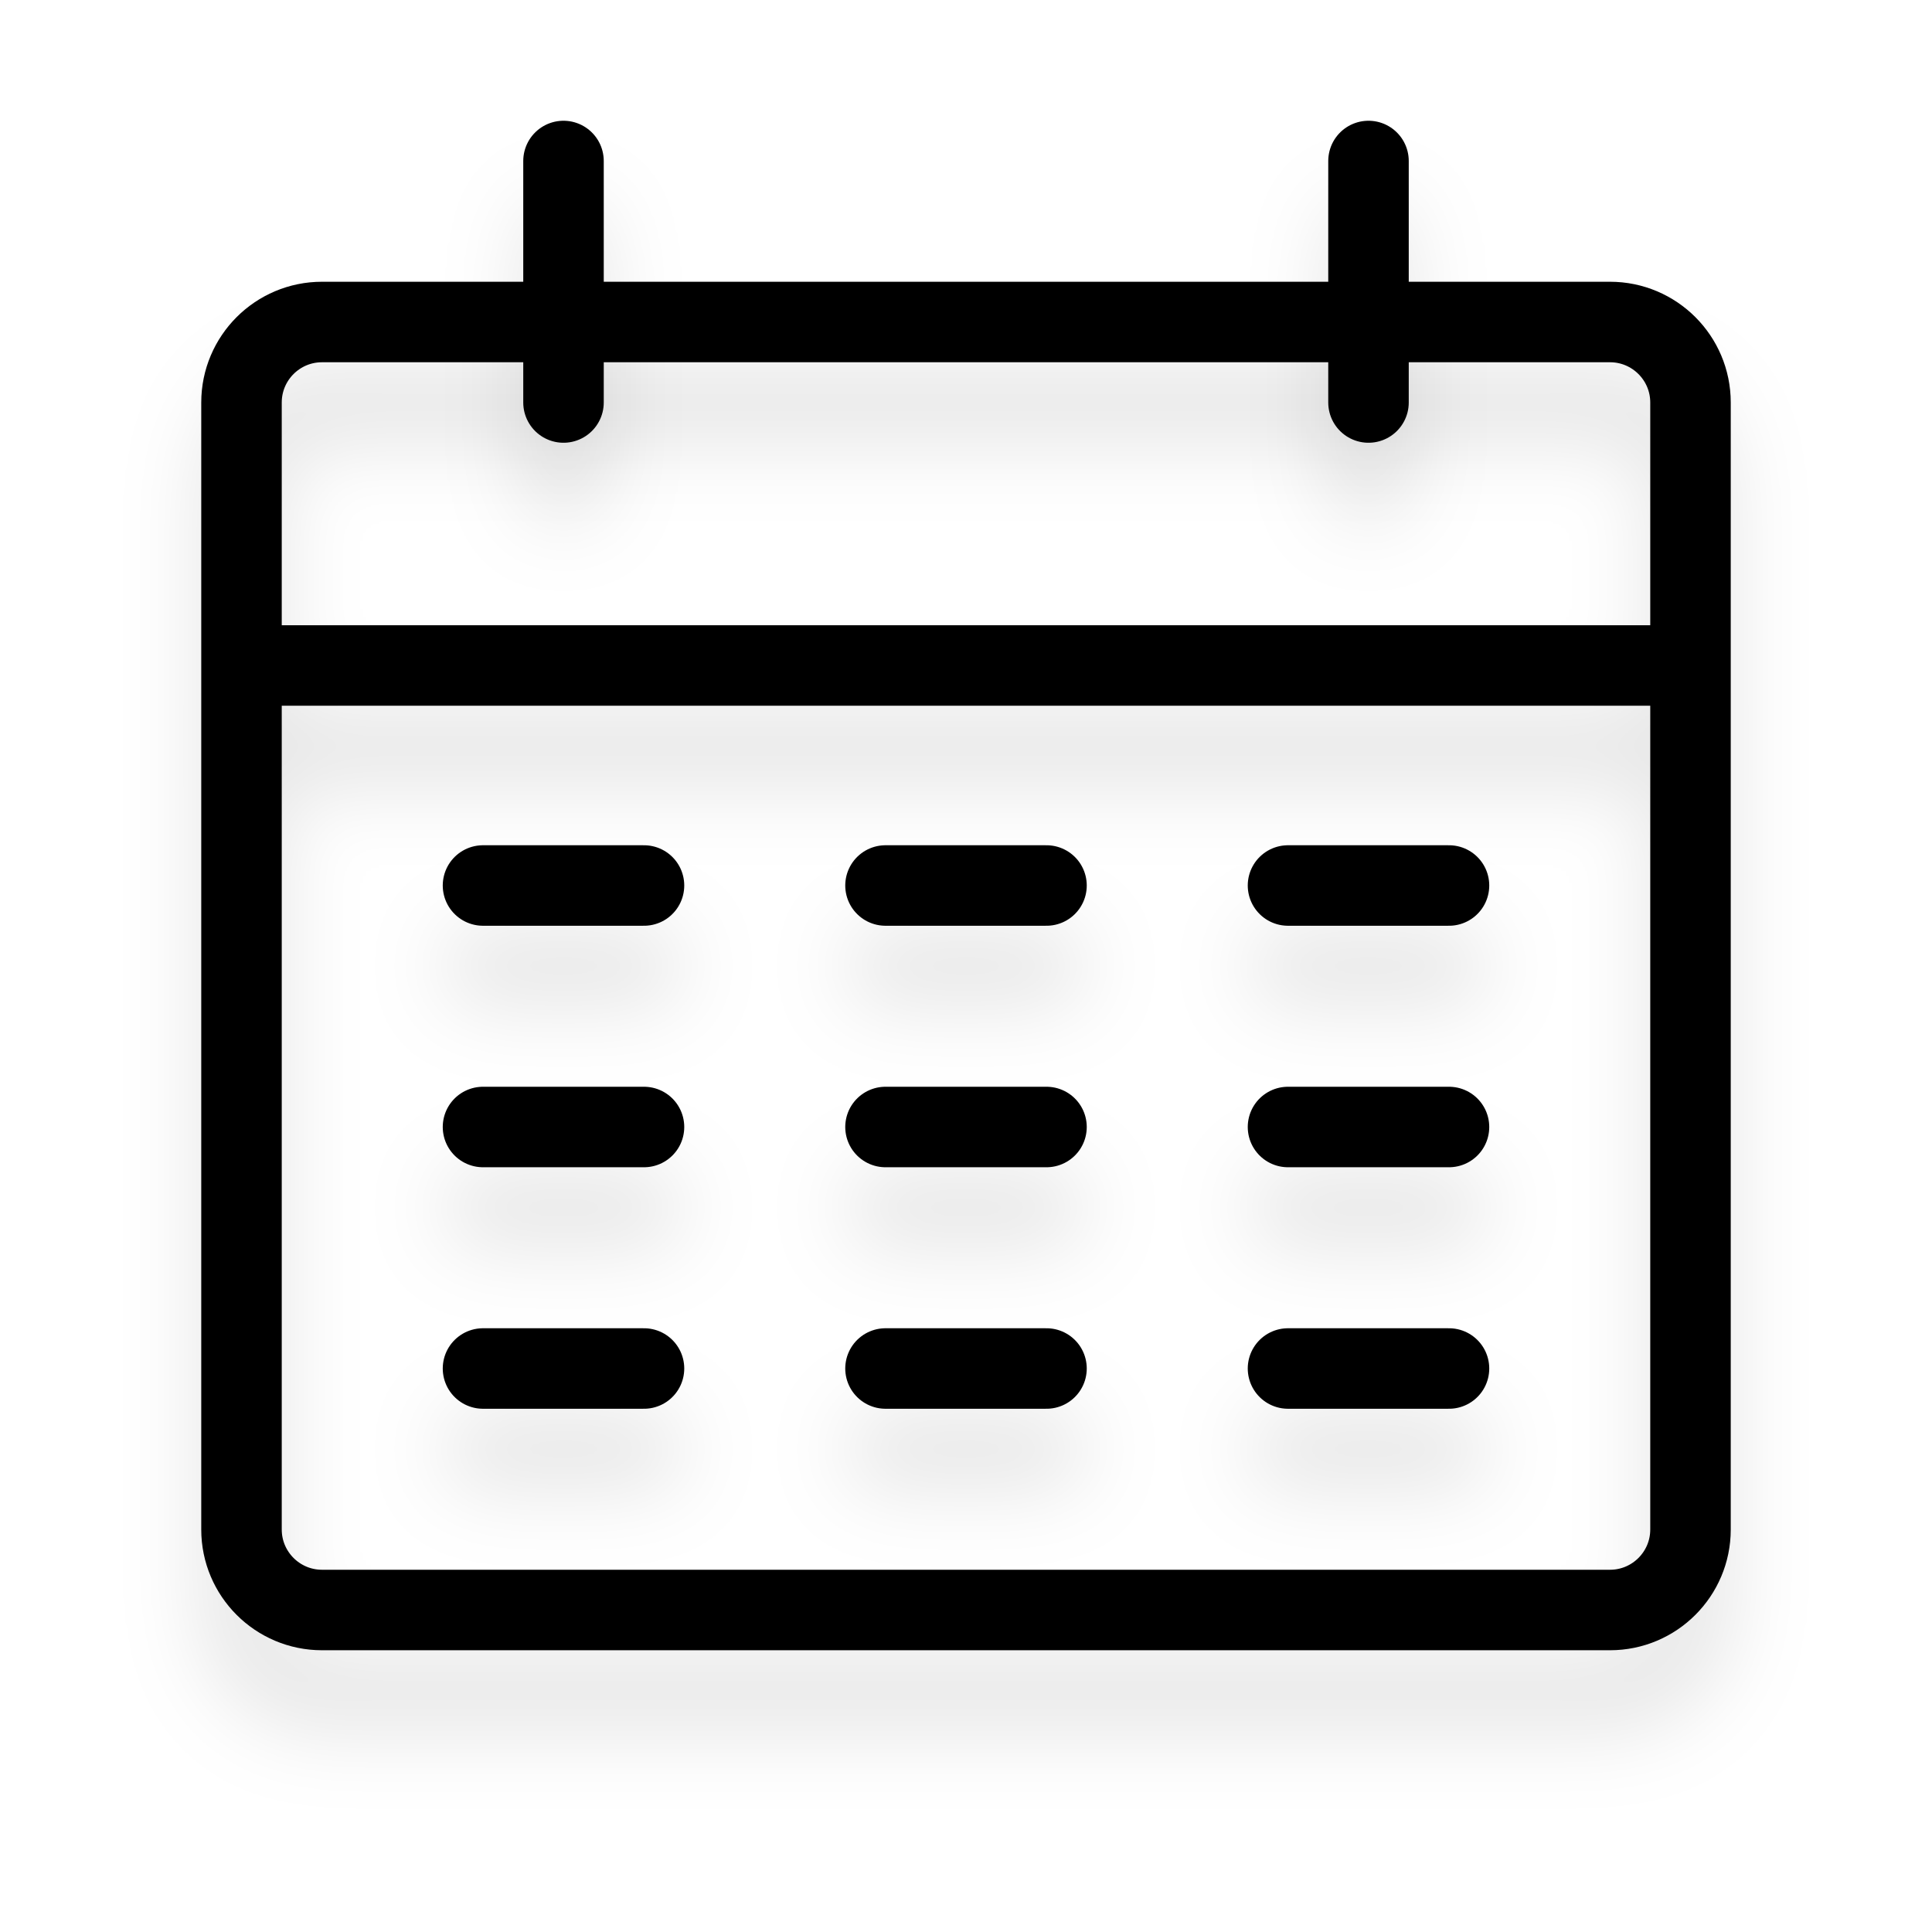
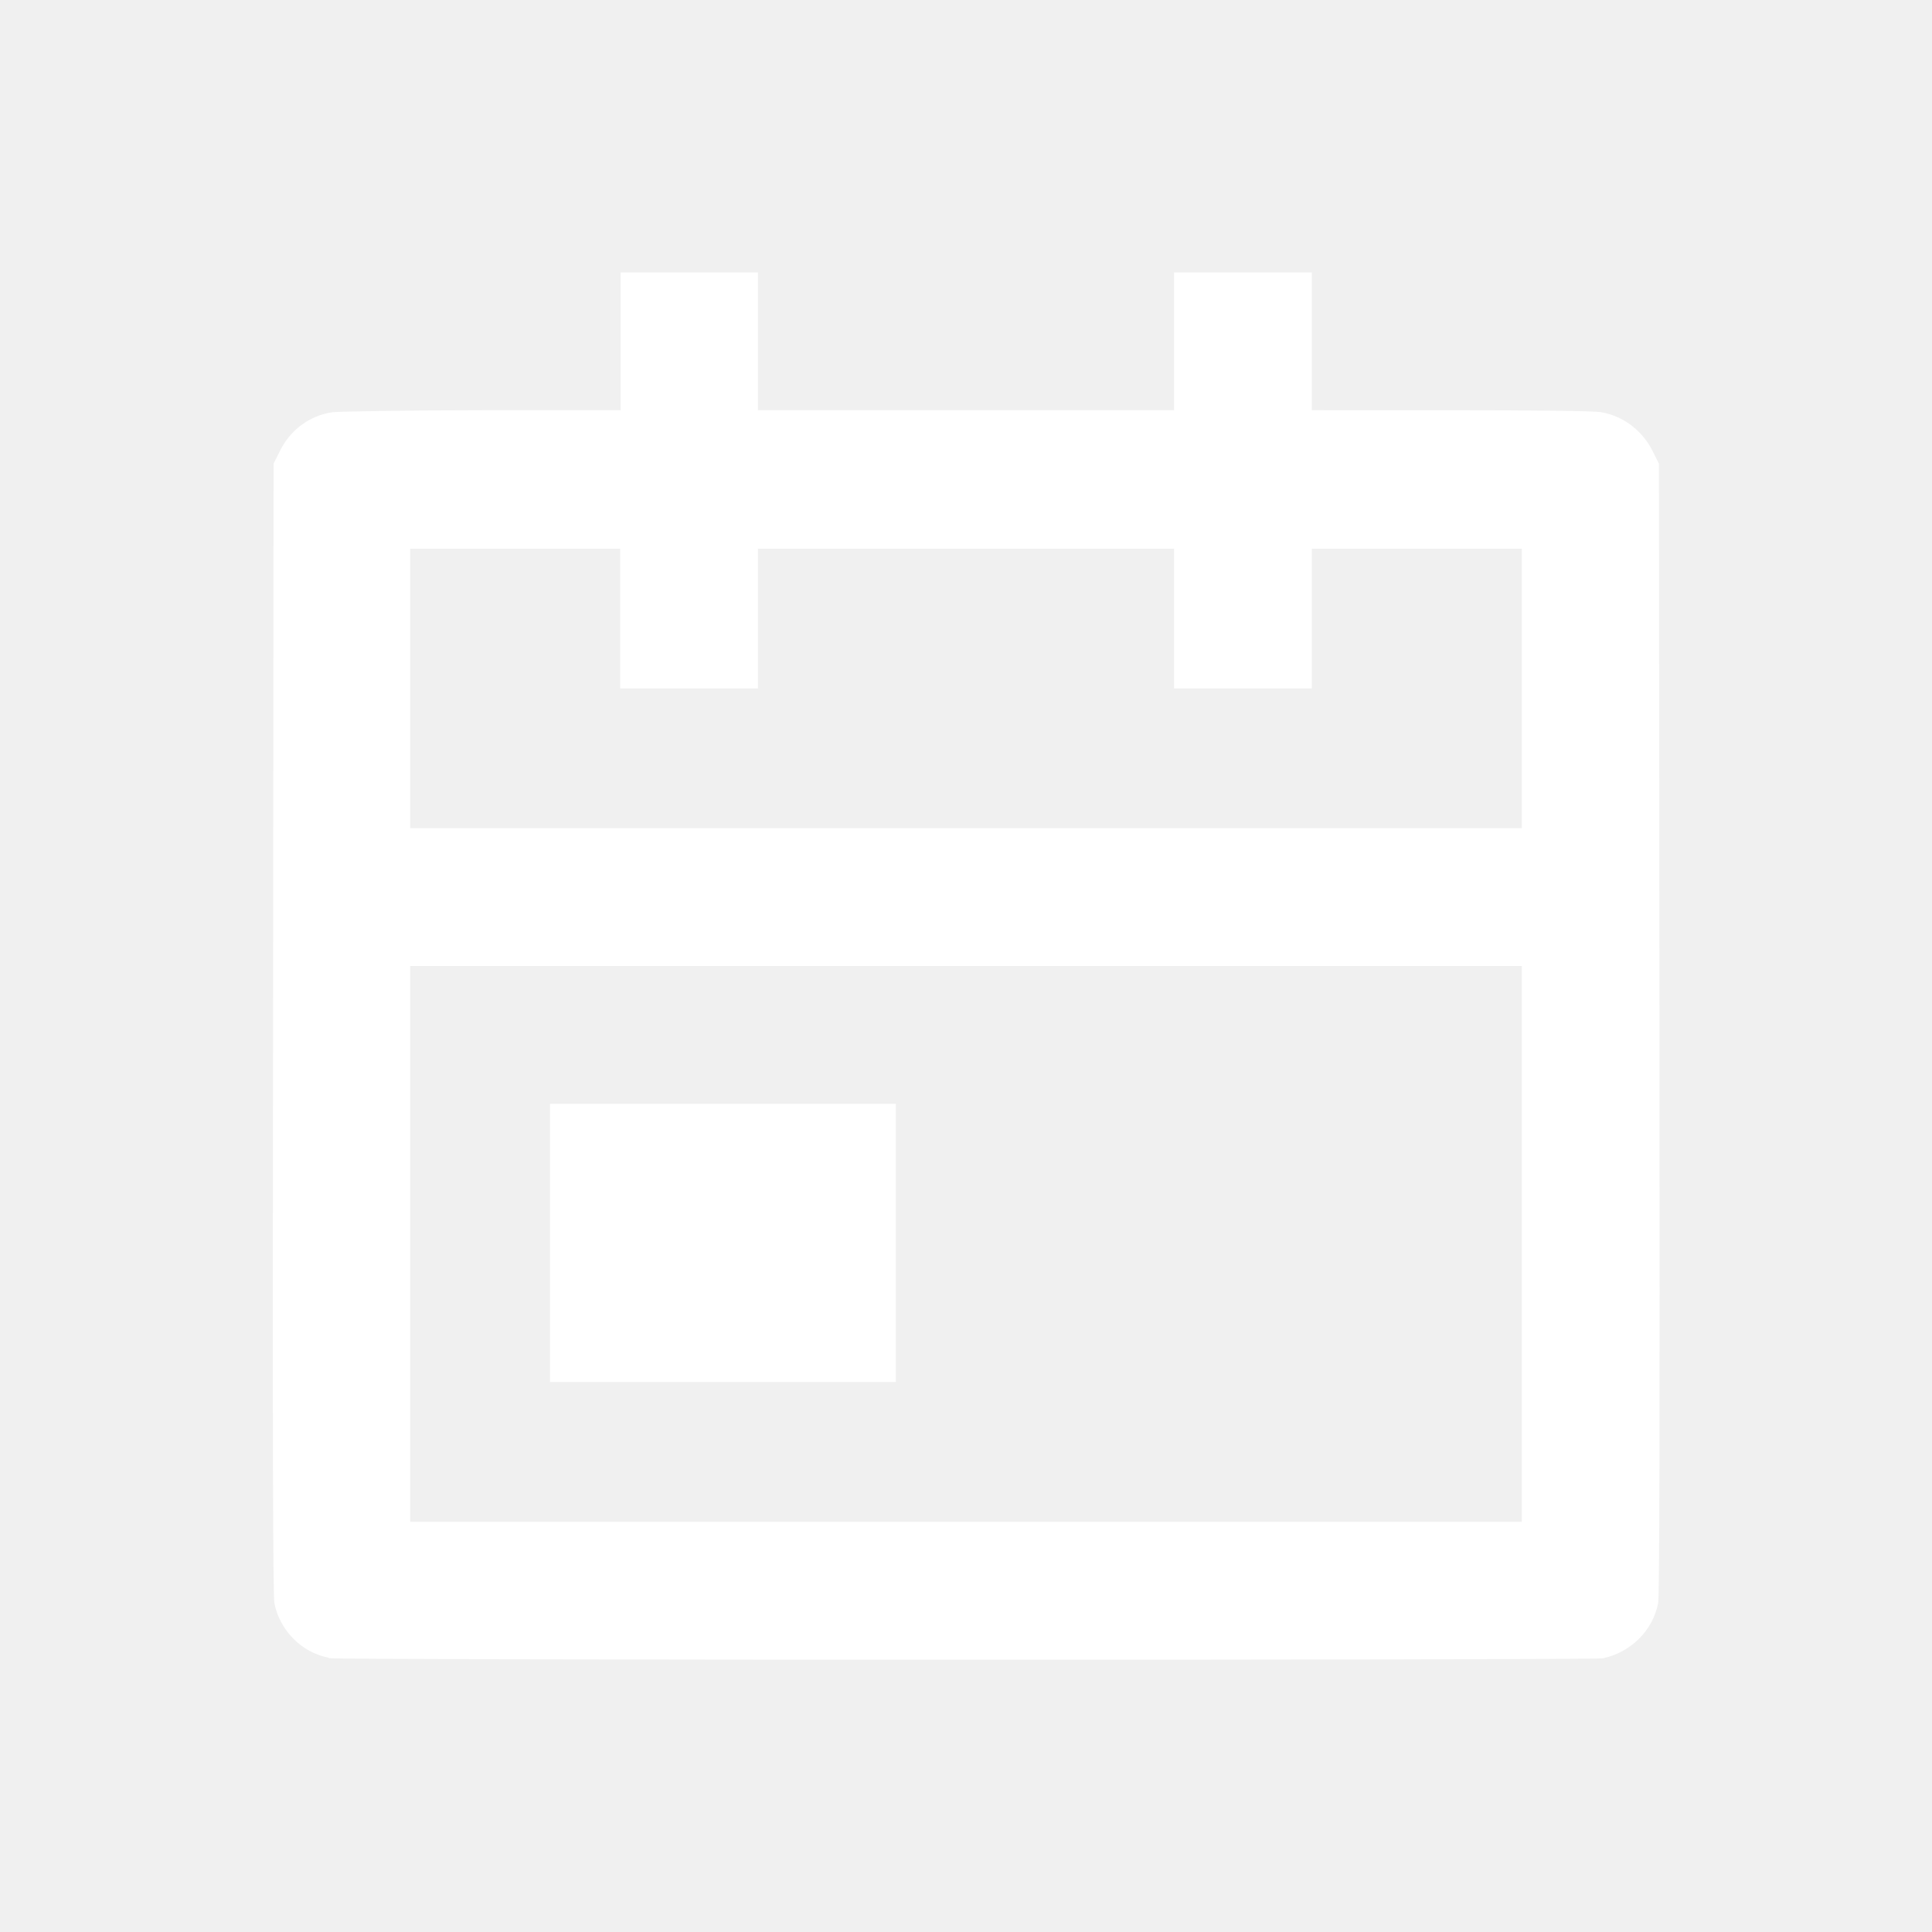
- <svg xmlns="http://www.w3.org/2000/svg" width="800px" height="800px" viewBox="0 0 24 24" fill="none">
-   <rect width="24" height="24" fill="white" />
-   <g filter="url(#filter0_d_15_268)">
-     <path d="M3 8.267V19C3 19.552 3.448 20 4 20H20C20.552 20 21 19.552 21 19V8.267M3 8.267V5C3 4.448 3.448 4 4 4H20C20.552 4 21 4.448 21 5V8.267M3 8.267H21" stroke="#000000" stroke-linejoin="round" />
-   </g>
-   <g filter="url(#filter1_d_15_268)">
-     <path d="M7 2V5" stroke="#000000" stroke-linecap="round" stroke-linejoin="round" />
-   </g>
-   <g filter="url(#filter2_d_15_268)">
-     <path d="M17 2V5" stroke="#000000" stroke-linecap="round" stroke-linejoin="round" />
-   </g>
-   <g filter="url(#filter3_d_15_268)">
-     <path d="M18 11H16" stroke="#000000" stroke-linecap="round" stroke-linejoin="round" />
-   </g>
-   <g filter="url(#filter4_d_15_268)">
-     <path d="M18 17H16" stroke="#000000" stroke-linecap="round" stroke-linejoin="round" />
-   </g>
-   <g filter="url(#filter5_d_15_268)">
-     <path d="M13 11H11" stroke="#000000" stroke-linecap="round" stroke-linejoin="round" />
-   </g>
-   <g filter="url(#filter6_d_15_268)">
-     <path d="M13 17H11" stroke="#000000" stroke-linecap="round" stroke-linejoin="round" />
-   </g>
-   <g filter="url(#filter7_d_15_268)">
-     <path d="M8 11H6" stroke="#000000" stroke-linecap="round" stroke-linejoin="round" />
-   </g>
-   <g filter="url(#filter8_d_15_268)">
-     <path d="M8 17H6" stroke="#000000" stroke-linecap="round" stroke-linejoin="round" />
-   </g>
-   <g filter="url(#filter9_d_15_268)">
-     <path d="M18 14H16" stroke="#000000" stroke-linecap="round" stroke-linejoin="round" />
-   </g>
-   <g filter="url(#filter10_d_15_268)">
-     <path d="M13 14H11" stroke="#000000" stroke-linecap="round" stroke-linejoin="round" />
-   </g>
-   <g filter="url(#filter11_d_15_268)">
-     <path d="M8 14H6" stroke="#000000" stroke-linecap="round" stroke-linejoin="round" />
-   </g>
-   <defs>
+ <svg xmlns="http://www.w3.org/2000/svg" width="100" height="100" viewBox="0 0 3 3" fill="none" version="1.1" id="svg234">
+   <defs id="defs232">
    <filter id="filter0_d_15_268" x="1.5" y="3.5" width="21" height="19" filterUnits="userSpaceOnUse" color-interpolation-filters="sRGB">
-       <feFlood flood-opacity="0" result="BackgroundImageFix" />
-       <feColorMatrix in="SourceAlpha" type="matrix" values="0 0 0 0 0 0 0 0 0 0 0 0 0 0 0 0 0 0 127 0" result="hardAlpha" />
-       <feOffset dy="1" />
-       <feGaussianBlur stdDeviation="0.5" />
-       <feColorMatrix type="matrix" values="0 0 0 0 0 0 0 0 0 0 0 0 0 0 0 0 0 0 0.1 0" />
-       <feBlend mode="normal" in2="BackgroundImageFix" result="effect1_dropShadow_15_268" />
-       <feBlend mode="normal" in="SourceGraphic" in2="effect1_dropShadow_15_268" result="shape" />
+       <feFlood flood-opacity="0" result="BackgroundImageFix" id="feFlood52" />
+       <feColorMatrix in="SourceAlpha" type="matrix" values="0 0 0 0 0 0 0 0 0 0 0 0 0 0 0 0 0 0 127 0" result="hardAlpha" id="feColorMatrix54" />
+       <feOffset dy="1" id="feOffset56" />
+       <feGaussianBlur stdDeviation="0.5" id="feGaussianBlur58" />
+       <feColorMatrix type="matrix" values="0 0 0 0 0 0 0 0 0 0 0 0 0 0 0 0 0 0 0.1 0" id="feColorMatrix60" />
+       <feBlend mode="normal" in2="BackgroundImageFix" result="effect1_dropShadow_15_268" id="feBlend62" />
+       <feBlend mode="normal" in="SourceGraphic" in2="effect1_dropShadow_15_268" result="shape" id="feBlend64" />
    </filter>
    <filter id="filter1_d_15_268" x="5.5" y="1.5" width="3" height="6" filterUnits="userSpaceOnUse" color-interpolation-filters="sRGB">
-       <feFlood flood-opacity="0" result="BackgroundImageFix" />
-       <feColorMatrix in="SourceAlpha" type="matrix" values="0 0 0 0 0 0 0 0 0 0 0 0 0 0 0 0 0 0 127 0" result="hardAlpha" />
-       <feOffset dy="1" />
-       <feGaussianBlur stdDeviation="0.5" />
-       <feColorMatrix type="matrix" values="0 0 0 0 0 0 0 0 0 0 0 0 0 0 0 0 0 0 0.1 0" />
-       <feBlend mode="normal" in2="BackgroundImageFix" result="effect1_dropShadow_15_268" />
-       <feBlend mode="normal" in="SourceGraphic" in2="effect1_dropShadow_15_268" result="shape" />
+       <feFlood flood-opacity="0" result="BackgroundImageFix" id="feFlood67" />
+       <feColorMatrix in="SourceAlpha" type="matrix" values="0 0 0 0 0 0 0 0 0 0 0 0 0 0 0 0 0 0 127 0" result="hardAlpha" id="feColorMatrix69" />
+       <feOffset dy="1" id="feOffset71" />
+       <feGaussianBlur stdDeviation="0.5" id="feGaussianBlur73" />
+       <feColorMatrix type="matrix" values="0 0 0 0 0 0 0 0 0 0 0 0 0 0 0 0 0 0 0.1 0" id="feColorMatrix75" />
+       <feBlend mode="normal" in2="BackgroundImageFix" result="effect1_dropShadow_15_268" id="feBlend77" />
+       <feBlend mode="normal" in="SourceGraphic" in2="effect1_dropShadow_15_268" result="shape" id="feBlend79" />
    </filter>
    <filter id="filter2_d_15_268" x="15.5" y="1.5" width="3" height="6" filterUnits="userSpaceOnUse" color-interpolation-filters="sRGB">
-       <feFlood flood-opacity="0" result="BackgroundImageFix" />
-       <feColorMatrix in="SourceAlpha" type="matrix" values="0 0 0 0 0 0 0 0 0 0 0 0 0 0 0 0 0 0 127 0" result="hardAlpha" />
-       <feOffset dy="1" />
-       <feGaussianBlur stdDeviation="0.5" />
-       <feColorMatrix type="matrix" values="0 0 0 0 0 0 0 0 0 0 0 0 0 0 0 0 0 0 0.1 0" />
-       <feBlend mode="normal" in2="BackgroundImageFix" result="effect1_dropShadow_15_268" />
-       <feBlend mode="normal" in="SourceGraphic" in2="effect1_dropShadow_15_268" result="shape" />
+       <feFlood flood-opacity="0" result="BackgroundImageFix" id="feFlood82" />
+       <feColorMatrix in="SourceAlpha" type="matrix" values="0 0 0 0 0 0 0 0 0 0 0 0 0 0 0 0 0 0 127 0" result="hardAlpha" id="feColorMatrix84" />
+       <feOffset dy="1" id="feOffset86" />
+       <feGaussianBlur stdDeviation="0.5" id="feGaussianBlur88" />
+       <feColorMatrix type="matrix" values="0 0 0 0 0 0 0 0 0 0 0 0 0 0 0 0 0 0 0.1 0" id="feColorMatrix90" />
+       <feBlend mode="normal" in2="BackgroundImageFix" result="effect1_dropShadow_15_268" id="feBlend92" />
+       <feBlend mode="normal" in="SourceGraphic" in2="effect1_dropShadow_15_268" result="shape" id="feBlend94" />
    </filter>
    <filter id="filter3_d_15_268" x="14.5" y="10.5" width="5" height="3" filterUnits="userSpaceOnUse" color-interpolation-filters="sRGB">
-       <feFlood flood-opacity="0" result="BackgroundImageFix" />
-       <feColorMatrix in="SourceAlpha" type="matrix" values="0 0 0 0 0 0 0 0 0 0 0 0 0 0 0 0 0 0 127 0" result="hardAlpha" />
-       <feOffset dy="1" />
-       <feGaussianBlur stdDeviation="0.5" />
-       <feColorMatrix type="matrix" values="0 0 0 0 0 0 0 0 0 0 0 0 0 0 0 0 0 0 0.1 0" />
-       <feBlend mode="normal" in2="BackgroundImageFix" result="effect1_dropShadow_15_268" />
-       <feBlend mode="normal" in="SourceGraphic" in2="effect1_dropShadow_15_268" result="shape" />
+       <feFlood flood-opacity="0" result="BackgroundImageFix" id="feFlood97" />
+       <feColorMatrix in="SourceAlpha" type="matrix" values="0 0 0 0 0 0 0 0 0 0 0 0 0 0 0 0 0 0 127 0" result="hardAlpha" id="feColorMatrix99" />
+       <feOffset dy="1" id="feOffset101" />
+       <feGaussianBlur stdDeviation="0.5" id="feGaussianBlur103" />
+       <feColorMatrix type="matrix" values="0 0 0 0 0 0 0 0 0 0 0 0 0 0 0 0 0 0 0.1 0" id="feColorMatrix105" />
+       <feBlend mode="normal" in2="BackgroundImageFix" result="effect1_dropShadow_15_268" id="feBlend107" />
+       <feBlend mode="normal" in="SourceGraphic" in2="effect1_dropShadow_15_268" result="shape" id="feBlend109" />
    </filter>
    <filter id="filter4_d_15_268" x="14.5" y="16.5" width="5" height="3" filterUnits="userSpaceOnUse" color-interpolation-filters="sRGB">
-       <feFlood flood-opacity="0" result="BackgroundImageFix" />
-       <feColorMatrix in="SourceAlpha" type="matrix" values="0 0 0 0 0 0 0 0 0 0 0 0 0 0 0 0 0 0 127 0" result="hardAlpha" />
-       <feOffset dy="1" />
-       <feGaussianBlur stdDeviation="0.5" />
-       <feColorMatrix type="matrix" values="0 0 0 0 0 0 0 0 0 0 0 0 0 0 0 0 0 0 0.1 0" />
-       <feBlend mode="normal" in2="BackgroundImageFix" result="effect1_dropShadow_15_268" />
-       <feBlend mode="normal" in="SourceGraphic" in2="effect1_dropShadow_15_268" result="shape" />
+       <feFlood flood-opacity="0" result="BackgroundImageFix" id="feFlood112" />
+       <feColorMatrix in="SourceAlpha" type="matrix" values="0 0 0 0 0 0 0 0 0 0 0 0 0 0 0 0 0 0 127 0" result="hardAlpha" id="feColorMatrix114" />
+       <feOffset dy="1" id="feOffset116" />
+       <feGaussianBlur stdDeviation="0.5" id="feGaussianBlur118" />
+       <feColorMatrix type="matrix" values="0 0 0 0 0 0 0 0 0 0 0 0 0 0 0 0 0 0 0.1 0" id="feColorMatrix120" />
+       <feBlend mode="normal" in2="BackgroundImageFix" result="effect1_dropShadow_15_268" id="feBlend122" />
+       <feBlend mode="normal" in="SourceGraphic" in2="effect1_dropShadow_15_268" result="shape" id="feBlend124" />
    </filter>
    <filter id="filter5_d_15_268" x="9.5" y="10.5" width="5" height="3" filterUnits="userSpaceOnUse" color-interpolation-filters="sRGB">
-       <feFlood flood-opacity="0" result="BackgroundImageFix" />
-       <feColorMatrix in="SourceAlpha" type="matrix" values="0 0 0 0 0 0 0 0 0 0 0 0 0 0 0 0 0 0 127 0" result="hardAlpha" />
-       <feOffset dy="1" />
-       <feGaussianBlur stdDeviation="0.5" />
-       <feColorMatrix type="matrix" values="0 0 0 0 0 0 0 0 0 0 0 0 0 0 0 0 0 0 0.1 0" />
-       <feBlend mode="normal" in2="BackgroundImageFix" result="effect1_dropShadow_15_268" />
-       <feBlend mode="normal" in="SourceGraphic" in2="effect1_dropShadow_15_268" result="shape" />
+       <feFlood flood-opacity="0" result="BackgroundImageFix" id="feFlood127" />
+       <feColorMatrix in="SourceAlpha" type="matrix" values="0 0 0 0 0 0 0 0 0 0 0 0 0 0 0 0 0 0 127 0" result="hardAlpha" id="feColorMatrix129" />
+       <feOffset dy="1" id="feOffset131" />
+       <feGaussianBlur stdDeviation="0.5" id="feGaussianBlur133" />
+       <feColorMatrix type="matrix" values="0 0 0 0 0 0 0 0 0 0 0 0 0 0 0 0 0 0 0.1 0" id="feColorMatrix135" />
+       <feBlend mode="normal" in2="BackgroundImageFix" result="effect1_dropShadow_15_268" id="feBlend137" />
+       <feBlend mode="normal" in="SourceGraphic" in2="effect1_dropShadow_15_268" result="shape" id="feBlend139" />
    </filter>
    <filter id="filter6_d_15_268" x="9.5" y="16.5" width="5" height="3" filterUnits="userSpaceOnUse" color-interpolation-filters="sRGB">
-       <feFlood flood-opacity="0" result="BackgroundImageFix" />
-       <feColorMatrix in="SourceAlpha" type="matrix" values="0 0 0 0 0 0 0 0 0 0 0 0 0 0 0 0 0 0 127 0" result="hardAlpha" />
-       <feOffset dy="1" />
-       <feGaussianBlur stdDeviation="0.5" />
-       <feColorMatrix type="matrix" values="0 0 0 0 0 0 0 0 0 0 0 0 0 0 0 0 0 0 0.1 0" />
-       <feBlend mode="normal" in2="BackgroundImageFix" result="effect1_dropShadow_15_268" />
-       <feBlend mode="normal" in="SourceGraphic" in2="effect1_dropShadow_15_268" result="shape" />
+       <feFlood flood-opacity="0" result="BackgroundImageFix" id="feFlood142" />
+       <feColorMatrix in="SourceAlpha" type="matrix" values="0 0 0 0 0 0 0 0 0 0 0 0 0 0 0 0 0 0 127 0" result="hardAlpha" id="feColorMatrix144" />
+       <feOffset dy="1" id="feOffset146" />
+       <feGaussianBlur stdDeviation="0.5" id="feGaussianBlur148" />
+       <feColorMatrix type="matrix" values="0 0 0 0 0 0 0 0 0 0 0 0 0 0 0 0 0 0 0.1 0" id="feColorMatrix150" />
+       <feBlend mode="normal" in2="BackgroundImageFix" result="effect1_dropShadow_15_268" id="feBlend152" />
+       <feBlend mode="normal" in="SourceGraphic" in2="effect1_dropShadow_15_268" result="shape" id="feBlend154" />
    </filter>
    <filter id="filter7_d_15_268" x="4.5" y="10.5" width="5" height="3" filterUnits="userSpaceOnUse" color-interpolation-filters="sRGB">
-       <feFlood flood-opacity="0" result="BackgroundImageFix" />
-       <feColorMatrix in="SourceAlpha" type="matrix" values="0 0 0 0 0 0 0 0 0 0 0 0 0 0 0 0 0 0 127 0" result="hardAlpha" />
-       <feOffset dy="1" />
-       <feGaussianBlur stdDeviation="0.5" />
-       <feColorMatrix type="matrix" values="0 0 0 0 0 0 0 0 0 0 0 0 0 0 0 0 0 0 0.1 0" />
-       <feBlend mode="normal" in2="BackgroundImageFix" result="effect1_dropShadow_15_268" />
-       <feBlend mode="normal" in="SourceGraphic" in2="effect1_dropShadow_15_268" result="shape" />
+       <feFlood flood-opacity="0" result="BackgroundImageFix" id="feFlood157" />
+       <feColorMatrix in="SourceAlpha" type="matrix" values="0 0 0 0 0 0 0 0 0 0 0 0 0 0 0 0 0 0 127 0" result="hardAlpha" id="feColorMatrix159" />
+       <feOffset dy="1" id="feOffset161" />
+       <feGaussianBlur stdDeviation="0.5" id="feGaussianBlur163" />
+       <feColorMatrix type="matrix" values="0 0 0 0 0 0 0 0 0 0 0 0 0 0 0 0 0 0 0.1 0" id="feColorMatrix165" />
+       <feBlend mode="normal" in2="BackgroundImageFix" result="effect1_dropShadow_15_268" id="feBlend167" />
+       <feBlend mode="normal" in="SourceGraphic" in2="effect1_dropShadow_15_268" result="shape" id="feBlend169" />
    </filter>
    <filter id="filter8_d_15_268" x="4.5" y="16.5" width="5" height="3" filterUnits="userSpaceOnUse" color-interpolation-filters="sRGB">
-       <feFlood flood-opacity="0" result="BackgroundImageFix" />
-       <feColorMatrix in="SourceAlpha" type="matrix" values="0 0 0 0 0 0 0 0 0 0 0 0 0 0 0 0 0 0 127 0" result="hardAlpha" />
-       <feOffset dy="1" />
-       <feGaussianBlur stdDeviation="0.5" />
-       <feColorMatrix type="matrix" values="0 0 0 0 0 0 0 0 0 0 0 0 0 0 0 0 0 0 0.1 0" />
-       <feBlend mode="normal" in2="BackgroundImageFix" result="effect1_dropShadow_15_268" />
-       <feBlend mode="normal" in="SourceGraphic" in2="effect1_dropShadow_15_268" result="shape" />
+       <feFlood flood-opacity="0" result="BackgroundImageFix" id="feFlood172" />
+       <feColorMatrix in="SourceAlpha" type="matrix" values="0 0 0 0 0 0 0 0 0 0 0 0 0 0 0 0 0 0 127 0" result="hardAlpha" id="feColorMatrix174" />
+       <feOffset dy="1" id="feOffset176" />
+       <feGaussianBlur stdDeviation="0.5" id="feGaussianBlur178" />
+       <feColorMatrix type="matrix" values="0 0 0 0 0 0 0 0 0 0 0 0 0 0 0 0 0 0 0.1 0" id="feColorMatrix180" />
+       <feBlend mode="normal" in2="BackgroundImageFix" result="effect1_dropShadow_15_268" id="feBlend182" />
+       <feBlend mode="normal" in="SourceGraphic" in2="effect1_dropShadow_15_268" result="shape" id="feBlend184" />
    </filter>
    <filter id="filter9_d_15_268" x="14.5" y="13.5" width="5" height="3" filterUnits="userSpaceOnUse" color-interpolation-filters="sRGB">
-       <feFlood flood-opacity="0" result="BackgroundImageFix" />
-       <feColorMatrix in="SourceAlpha" type="matrix" values="0 0 0 0 0 0 0 0 0 0 0 0 0 0 0 0 0 0 127 0" result="hardAlpha" />
-       <feOffset dy="1" />
-       <feGaussianBlur stdDeviation="0.5" />
-       <feColorMatrix type="matrix" values="0 0 0 0 0 0 0 0 0 0 0 0 0 0 0 0 0 0 0.1 0" />
-       <feBlend mode="normal" in2="BackgroundImageFix" result="effect1_dropShadow_15_268" />
-       <feBlend mode="normal" in="SourceGraphic" in2="effect1_dropShadow_15_268" result="shape" />
+       <feFlood flood-opacity="0" result="BackgroundImageFix" id="feFlood187" />
+       <feColorMatrix in="SourceAlpha" type="matrix" values="0 0 0 0 0 0 0 0 0 0 0 0 0 0 0 0 0 0 127 0" result="hardAlpha" id="feColorMatrix189" />
+       <feOffset dy="1" id="feOffset191" />
+       <feGaussianBlur stdDeviation="0.5" id="feGaussianBlur193" />
+       <feColorMatrix type="matrix" values="0 0 0 0 0 0 0 0 0 0 0 0 0 0 0 0 0 0 0.1 0" id="feColorMatrix195" />
+       <feBlend mode="normal" in2="BackgroundImageFix" result="effect1_dropShadow_15_268" id="feBlend197" />
+       <feBlend mode="normal" in="SourceGraphic" in2="effect1_dropShadow_15_268" result="shape" id="feBlend199" />
    </filter>
    <filter id="filter10_d_15_268" x="9.5" y="13.5" width="5" height="3" filterUnits="userSpaceOnUse" color-interpolation-filters="sRGB">
-       <feFlood flood-opacity="0" result="BackgroundImageFix" />
-       <feColorMatrix in="SourceAlpha" type="matrix" values="0 0 0 0 0 0 0 0 0 0 0 0 0 0 0 0 0 0 127 0" result="hardAlpha" />
-       <feOffset dy="1" />
-       <feGaussianBlur stdDeviation="0.5" />
-       <feColorMatrix type="matrix" values="0 0 0 0 0 0 0 0 0 0 0 0 0 0 0 0 0 0 0.1 0" />
-       <feBlend mode="normal" in2="BackgroundImageFix" result="effect1_dropShadow_15_268" />
-       <feBlend mode="normal" in="SourceGraphic" in2="effect1_dropShadow_15_268" result="shape" />
+       <feFlood flood-opacity="0" result="BackgroundImageFix" id="feFlood202" />
+       <feColorMatrix in="SourceAlpha" type="matrix" values="0 0 0 0 0 0 0 0 0 0 0 0 0 0 0 0 0 0 127 0" result="hardAlpha" id="feColorMatrix204" />
+       <feOffset dy="1" id="feOffset206" />
+       <feGaussianBlur stdDeviation="0.5" id="feGaussianBlur208" />
+       <feColorMatrix type="matrix" values="0 0 0 0 0 0 0 0 0 0 0 0 0 0 0 0 0 0 0.1 0" id="feColorMatrix210" />
+       <feBlend mode="normal" in2="BackgroundImageFix" result="effect1_dropShadow_15_268" id="feBlend212" />
+       <feBlend mode="normal" in="SourceGraphic" in2="effect1_dropShadow_15_268" result="shape" id="feBlend214" />
    </filter>
    <filter id="filter11_d_15_268" x="4.5" y="13.5" width="5" height="3" filterUnits="userSpaceOnUse" color-interpolation-filters="sRGB">
-       <feFlood flood-opacity="0" result="BackgroundImageFix" />
-       <feColorMatrix in="SourceAlpha" type="matrix" values="0 0 0 0 0 0 0 0 0 0 0 0 0 0 0 0 0 0 127 0" result="hardAlpha" />
-       <feOffset dy="1" />
-       <feGaussianBlur stdDeviation="0.5" />
-       <feColorMatrix type="matrix" values="0 0 0 0 0 0 0 0 0 0 0 0 0 0 0 0 0 0 0.1 0" />
-       <feBlend mode="normal" in2="BackgroundImageFix" result="effect1_dropShadow_15_268" />
-       <feBlend mode="normal" in="SourceGraphic" in2="effect1_dropShadow_15_268" result="shape" />
+       <feFlood flood-opacity="0" result="BackgroundImageFix" id="feFlood217" />
+       <feColorMatrix in="SourceAlpha" type="matrix" values="0 0 0 0 0 0 0 0 0 0 0 0 0 0 0 0 0 0 127 0" result="hardAlpha" id="feColorMatrix219" />
+       <feOffset dy="1" id="feOffset221" />
+       <feGaussianBlur stdDeviation="0.5" id="feGaussianBlur223" />
+       <feColorMatrix type="matrix" values="0 0 0 0 0 0 0 0 0 0 0 0 0 0 0 0 0 0 0.1 0" id="feColorMatrix225" />
+       <feBlend mode="normal" in2="BackgroundImageFix" result="effect1_dropShadow_15_268" id="feBlend227" />
+       <feBlend mode="normal" in="SourceGraphic" in2="effect1_dropShadow_15_268" result="shape" id="feBlend229" />
    </filter>
  </defs>
+   <path style="fill:#ffffff;stroke-width:0.003" d="m 0.51,2.574 c -0.042,-0.008 -0.076,-0.043 -0.084,-0.085 -0.002,-0.012 -0.003,-0.246 -0.002,-0.893 l 7.987e-4,-0.876 0.009,-0.018 c 0.016,-0.034 0.047,-0.057 0.083,-0.062 0.01,-0.001 0.114,-0.003 0.232,-0.003 l 0.215,-5.45e-5 V 0.53 0.423 H 1.07 1.177 v 0.107 0.107 h 0.323 0.323 v -0.107 -0.107 h 0.107 0.107 v 0.107 0.107 l 0.216,1.57e-5 c 0.127,9.2e-6 0.223,0.001 0.233,0.003 0.035,0.006 0.065,0.029 0.081,0.062 l 0.009,0.018 7.959e-4,0.876 c 5.88e-4,0.646 -1.08e-5,0.881 -0.002,0.893 -0.008,0.043 -0.043,0.077 -0.086,0.086 -0.018,0.003 -1.961,0.003 -1.978,-2.171e-4 z M 2.363,1.932 V 1.5 H 1.5 0.637 V 1.932 2.363 H 1.5 2.363 Z M 0.854,1.93 V 1.714 H 1.123 1.391 V 1.93 2.146 H 1.123 0.854 Z M 2.363,1.069 V 0.852 H 2.2 2.037 V 0.96 1.069 H 1.93 1.823 V 0.96 0.852 H 1.5 1.177 V 0.96 1.069 H 1.07 0.963 V 0.96 0.852 H 0.8 0.637 V 1.069 1.286 H 1.5 2.363 Z" id="path1145" />
</svg>
